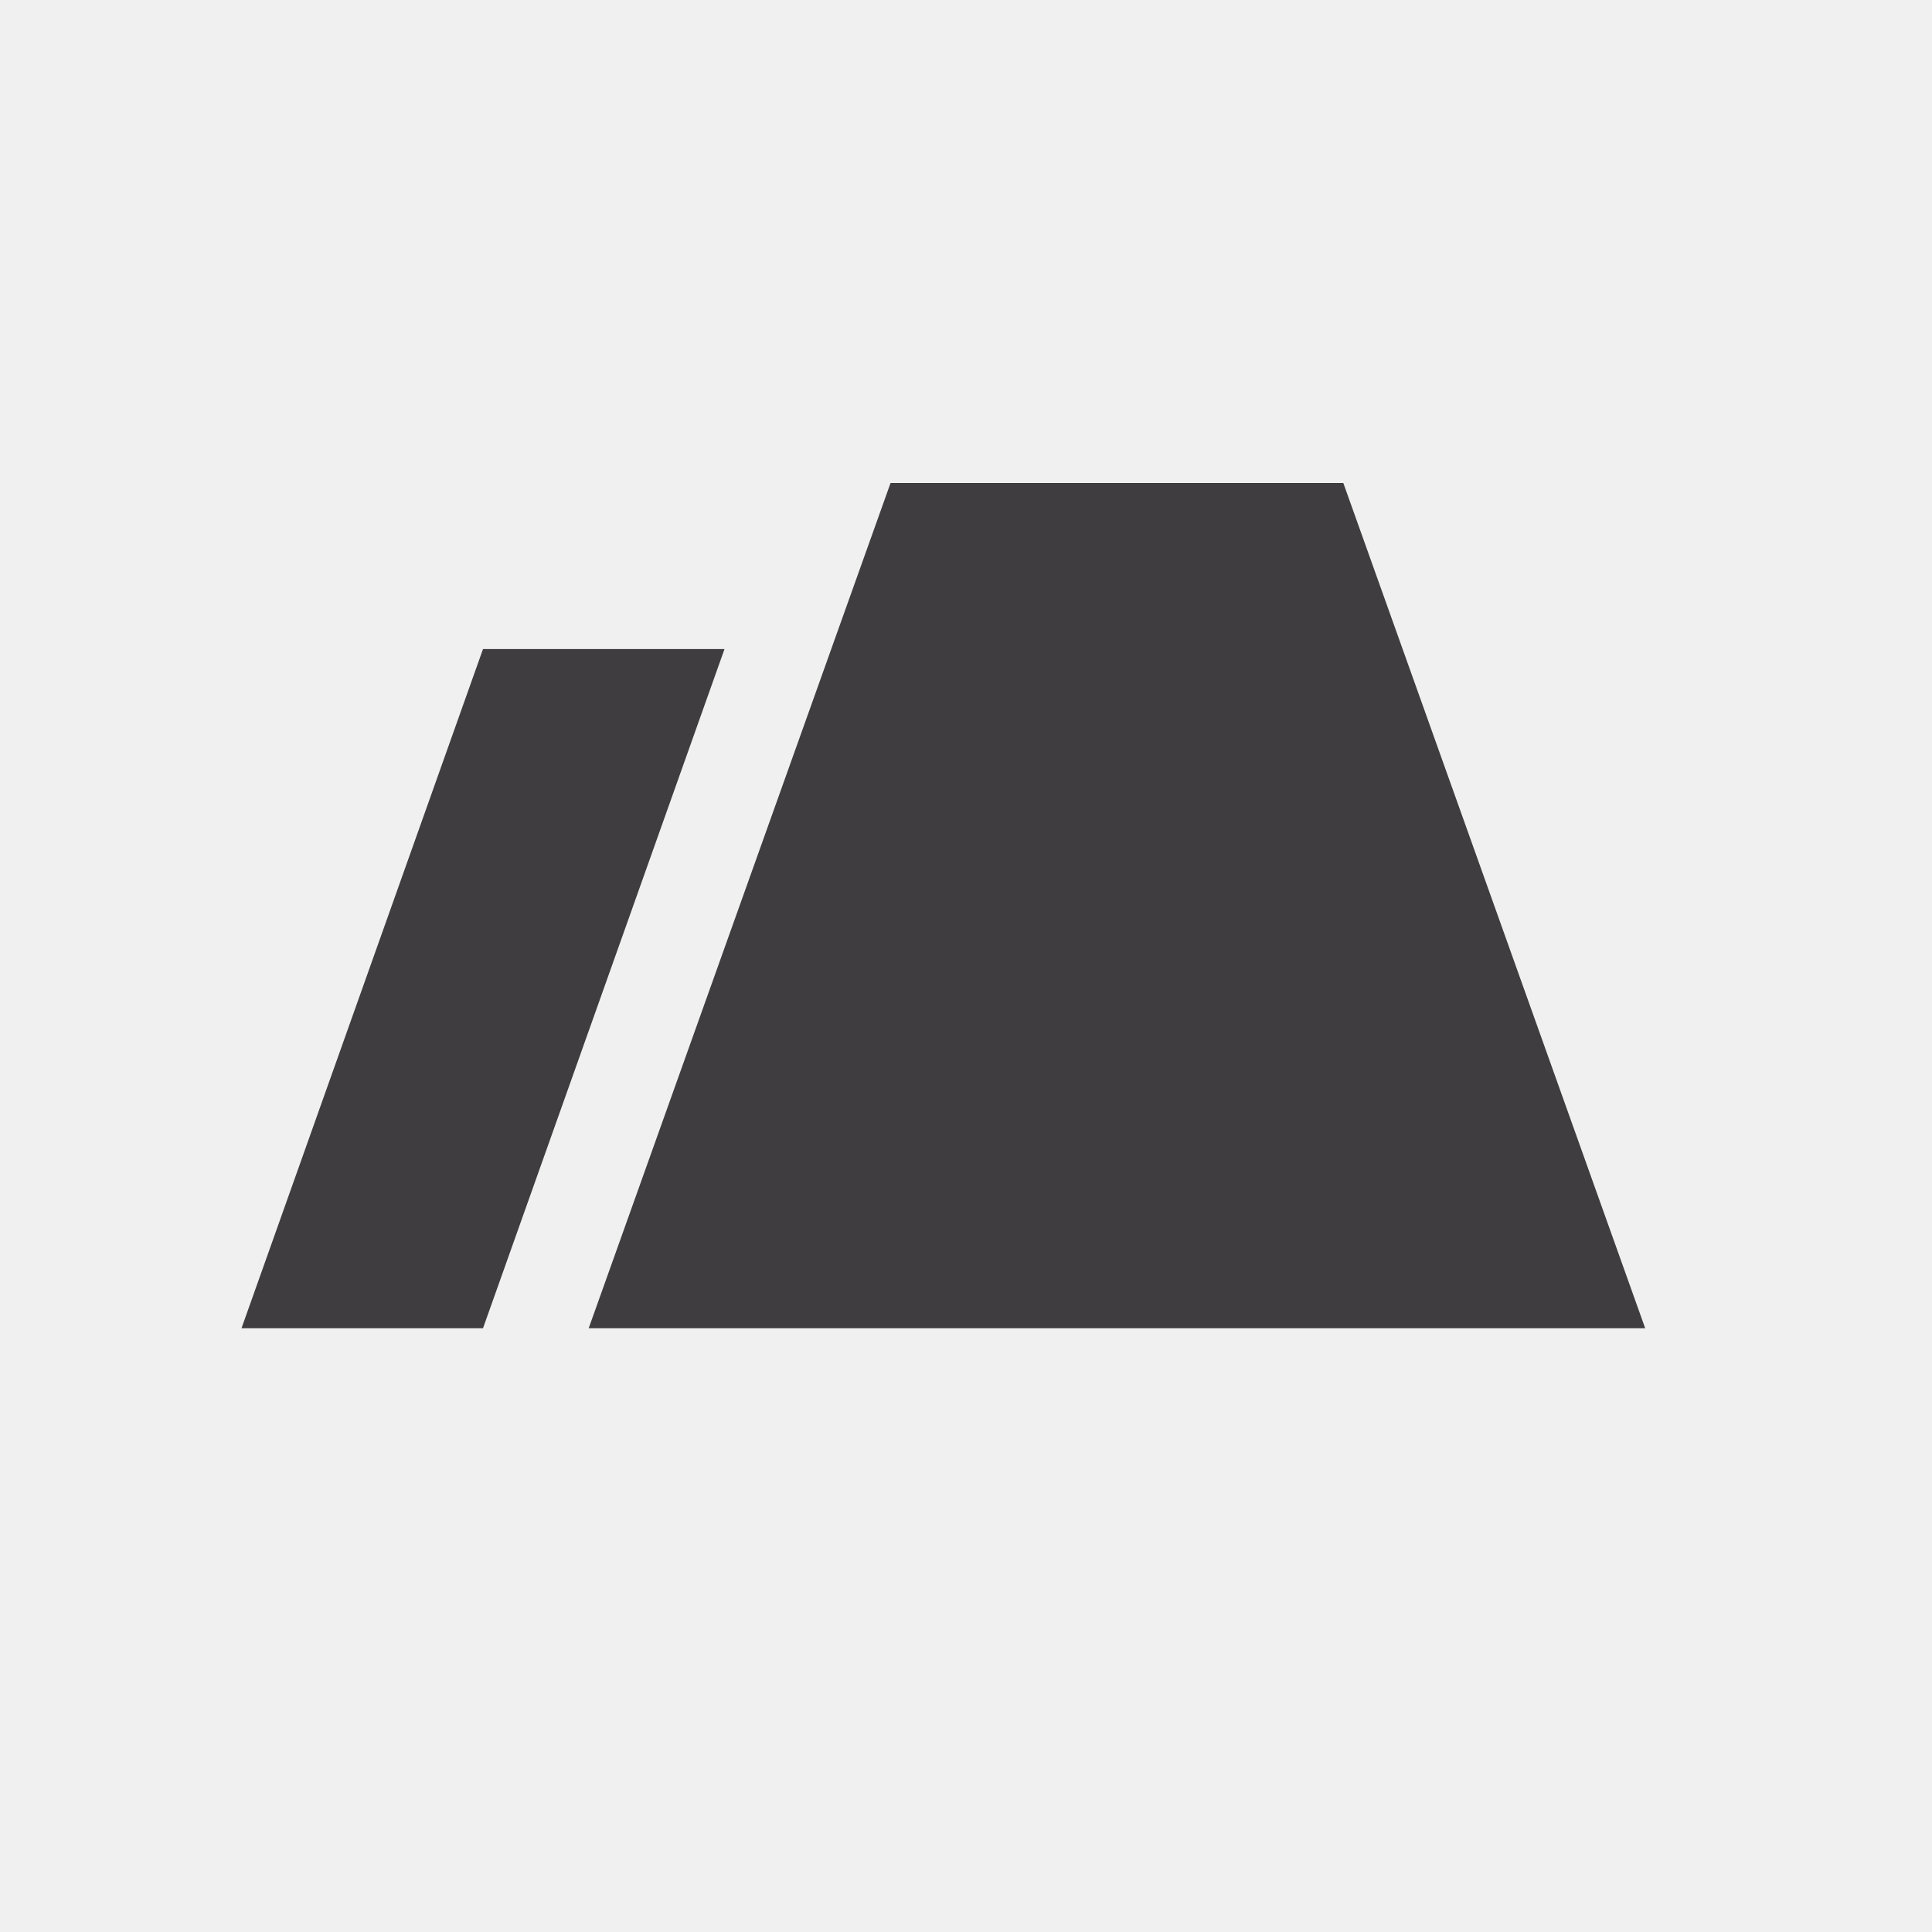
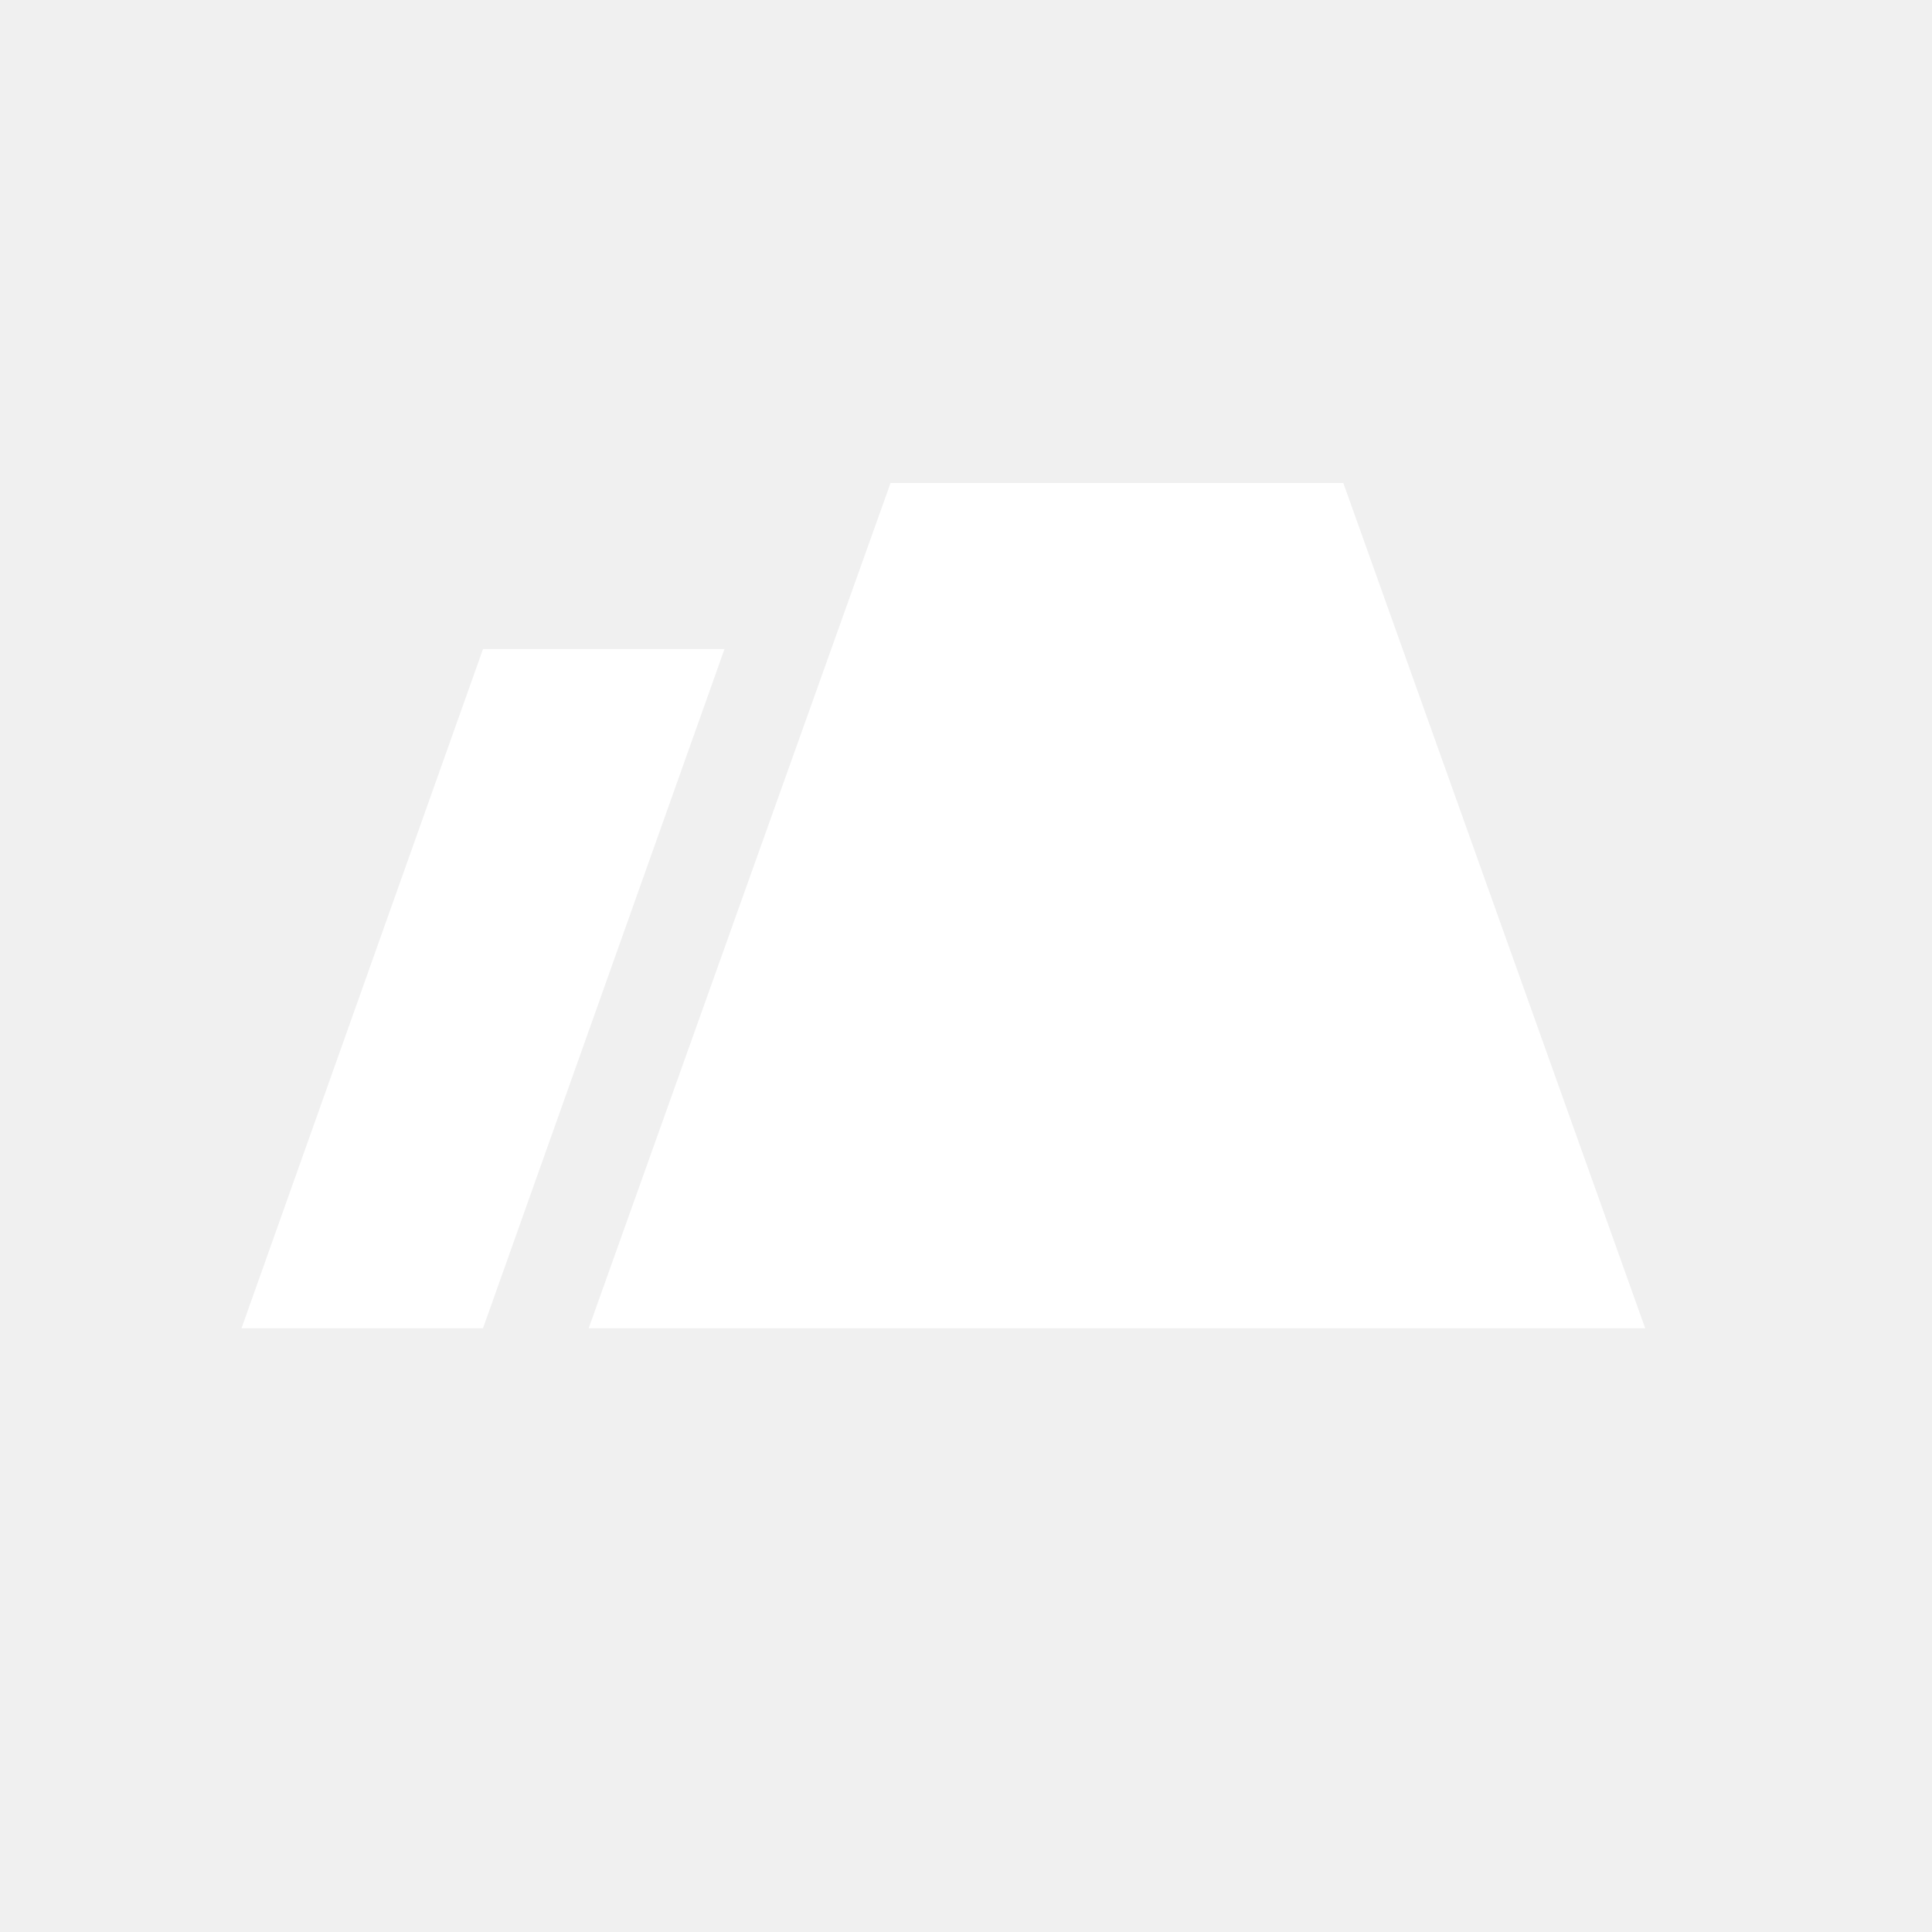
<svg xmlns="http://www.w3.org/2000/svg" width="40" height="40" viewBox="0 0 40 40" fill="none">
-   <path d="M27.812 10H18.438L12.188 27.5H34.062L27.812 10Z" fill="#3F3D3F" />
-   <path d="M15 13.438H10L5 27.5H10L15 13.438Z" fill="#3F3D3F" />
+   <path d="M27.812 10H18.438L12.188 27.5H34.062L27.812 10Z" fill="#ffffff" />
+   <path d="M15 13.438H10L5 27.5H10L15 13.438Z" fill="#ffffff" />
</svg>
